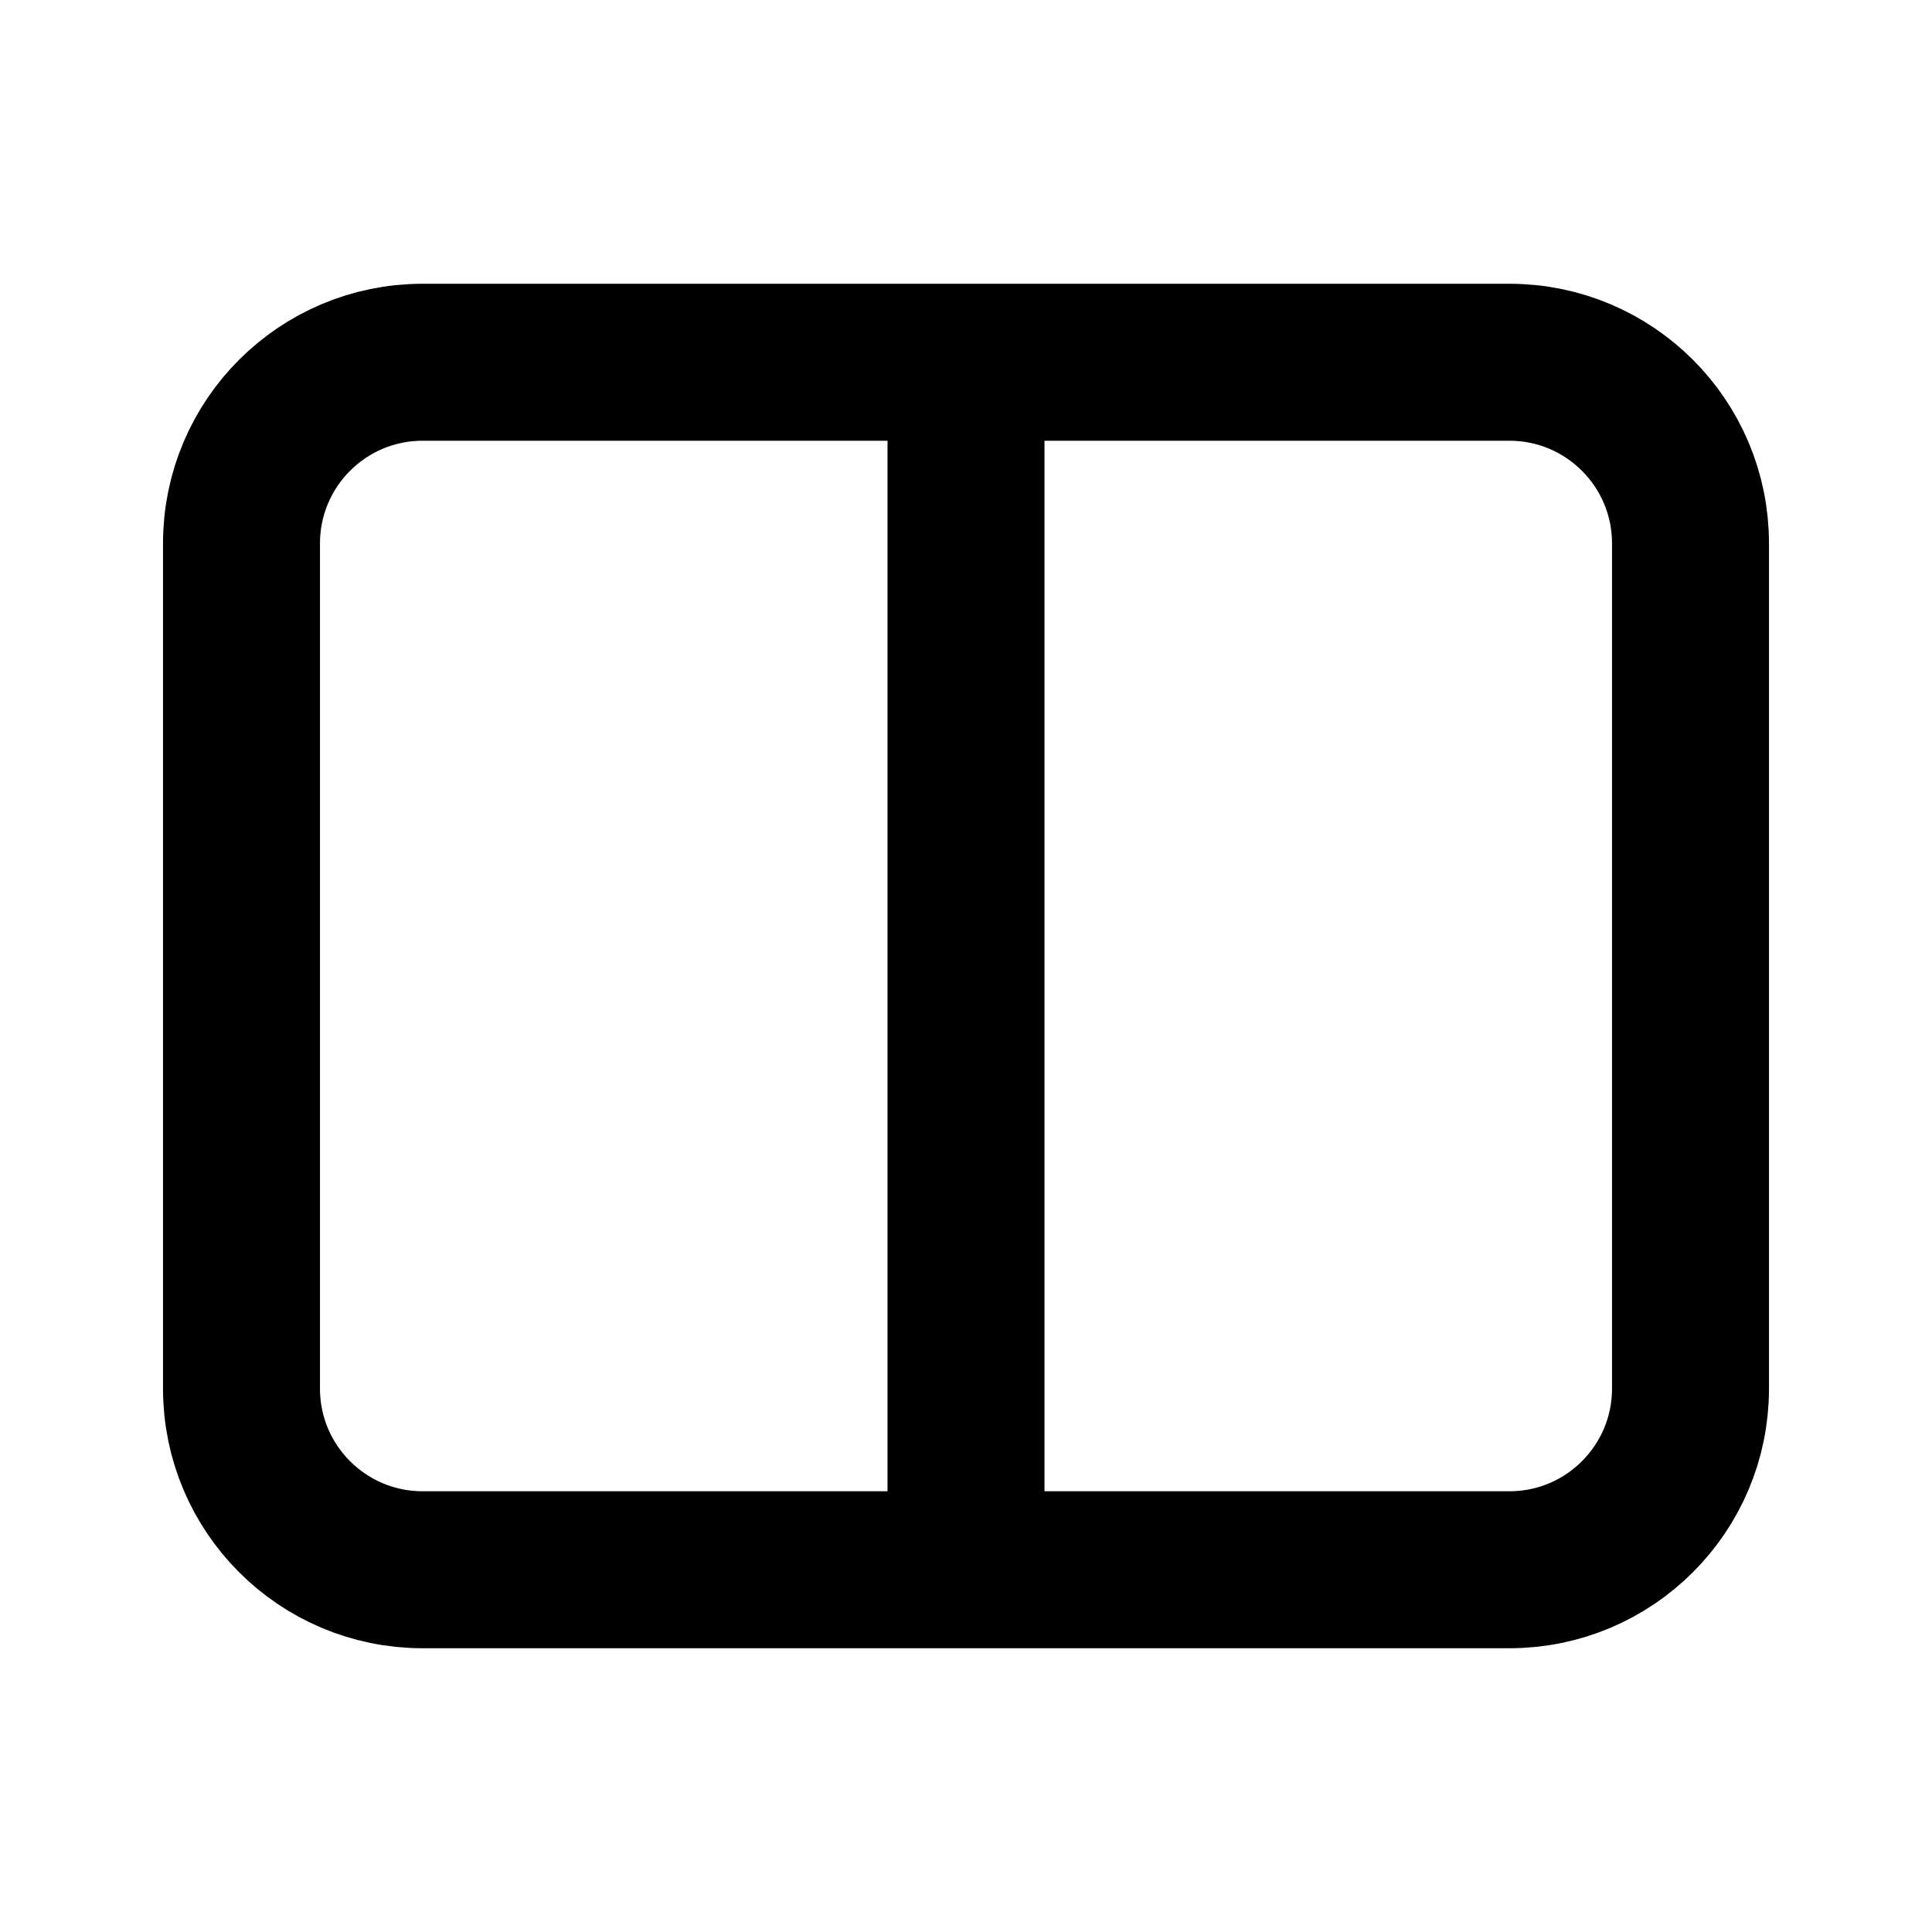
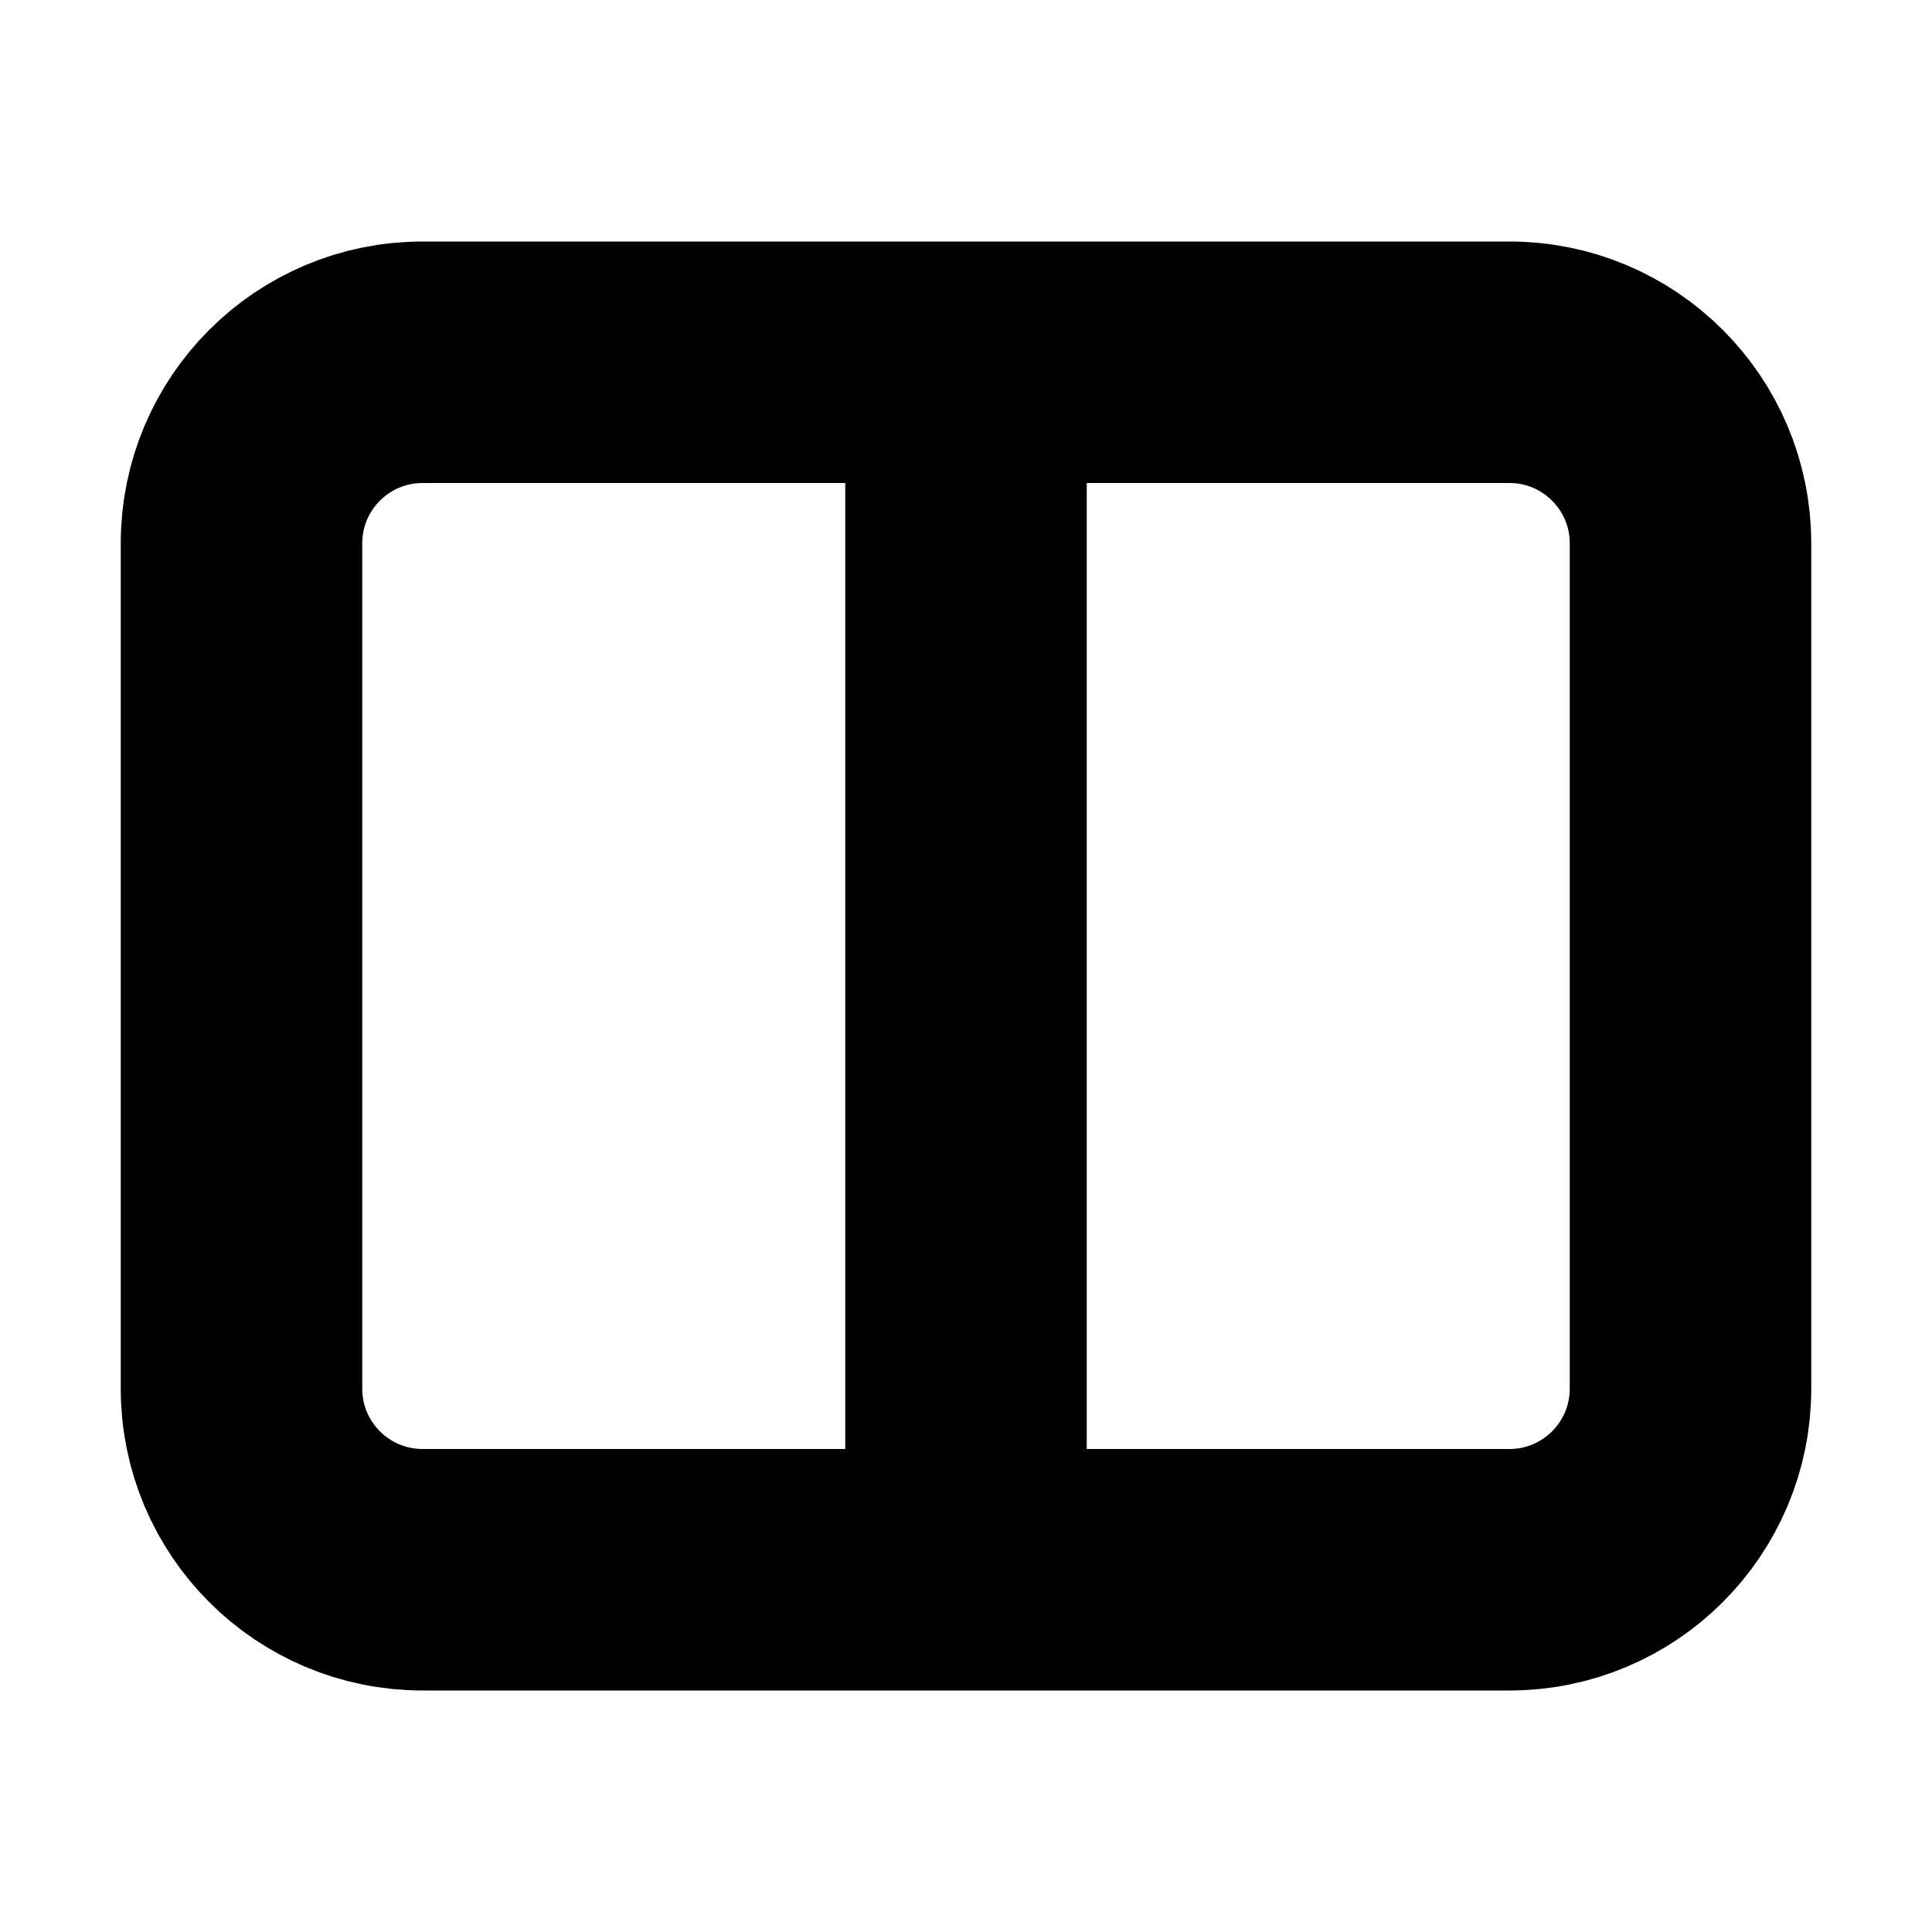
- <svg xmlns="http://www.w3.org/2000/svg" width="16" height="16" viewBox="0 0 16 16" fill="none" stroke="currentColor" stroke-width="1.3">
+ <svg xmlns="http://www.w3.org/2000/svg" width="16" height="16" viewBox="0 0 16 16" fill="none" stroke="currentColor" stroke-width="2">
  <rect x="2" y="3" width="12" height="10" rx="1.5" />
  <path d="M8 3v10" />
</svg>
